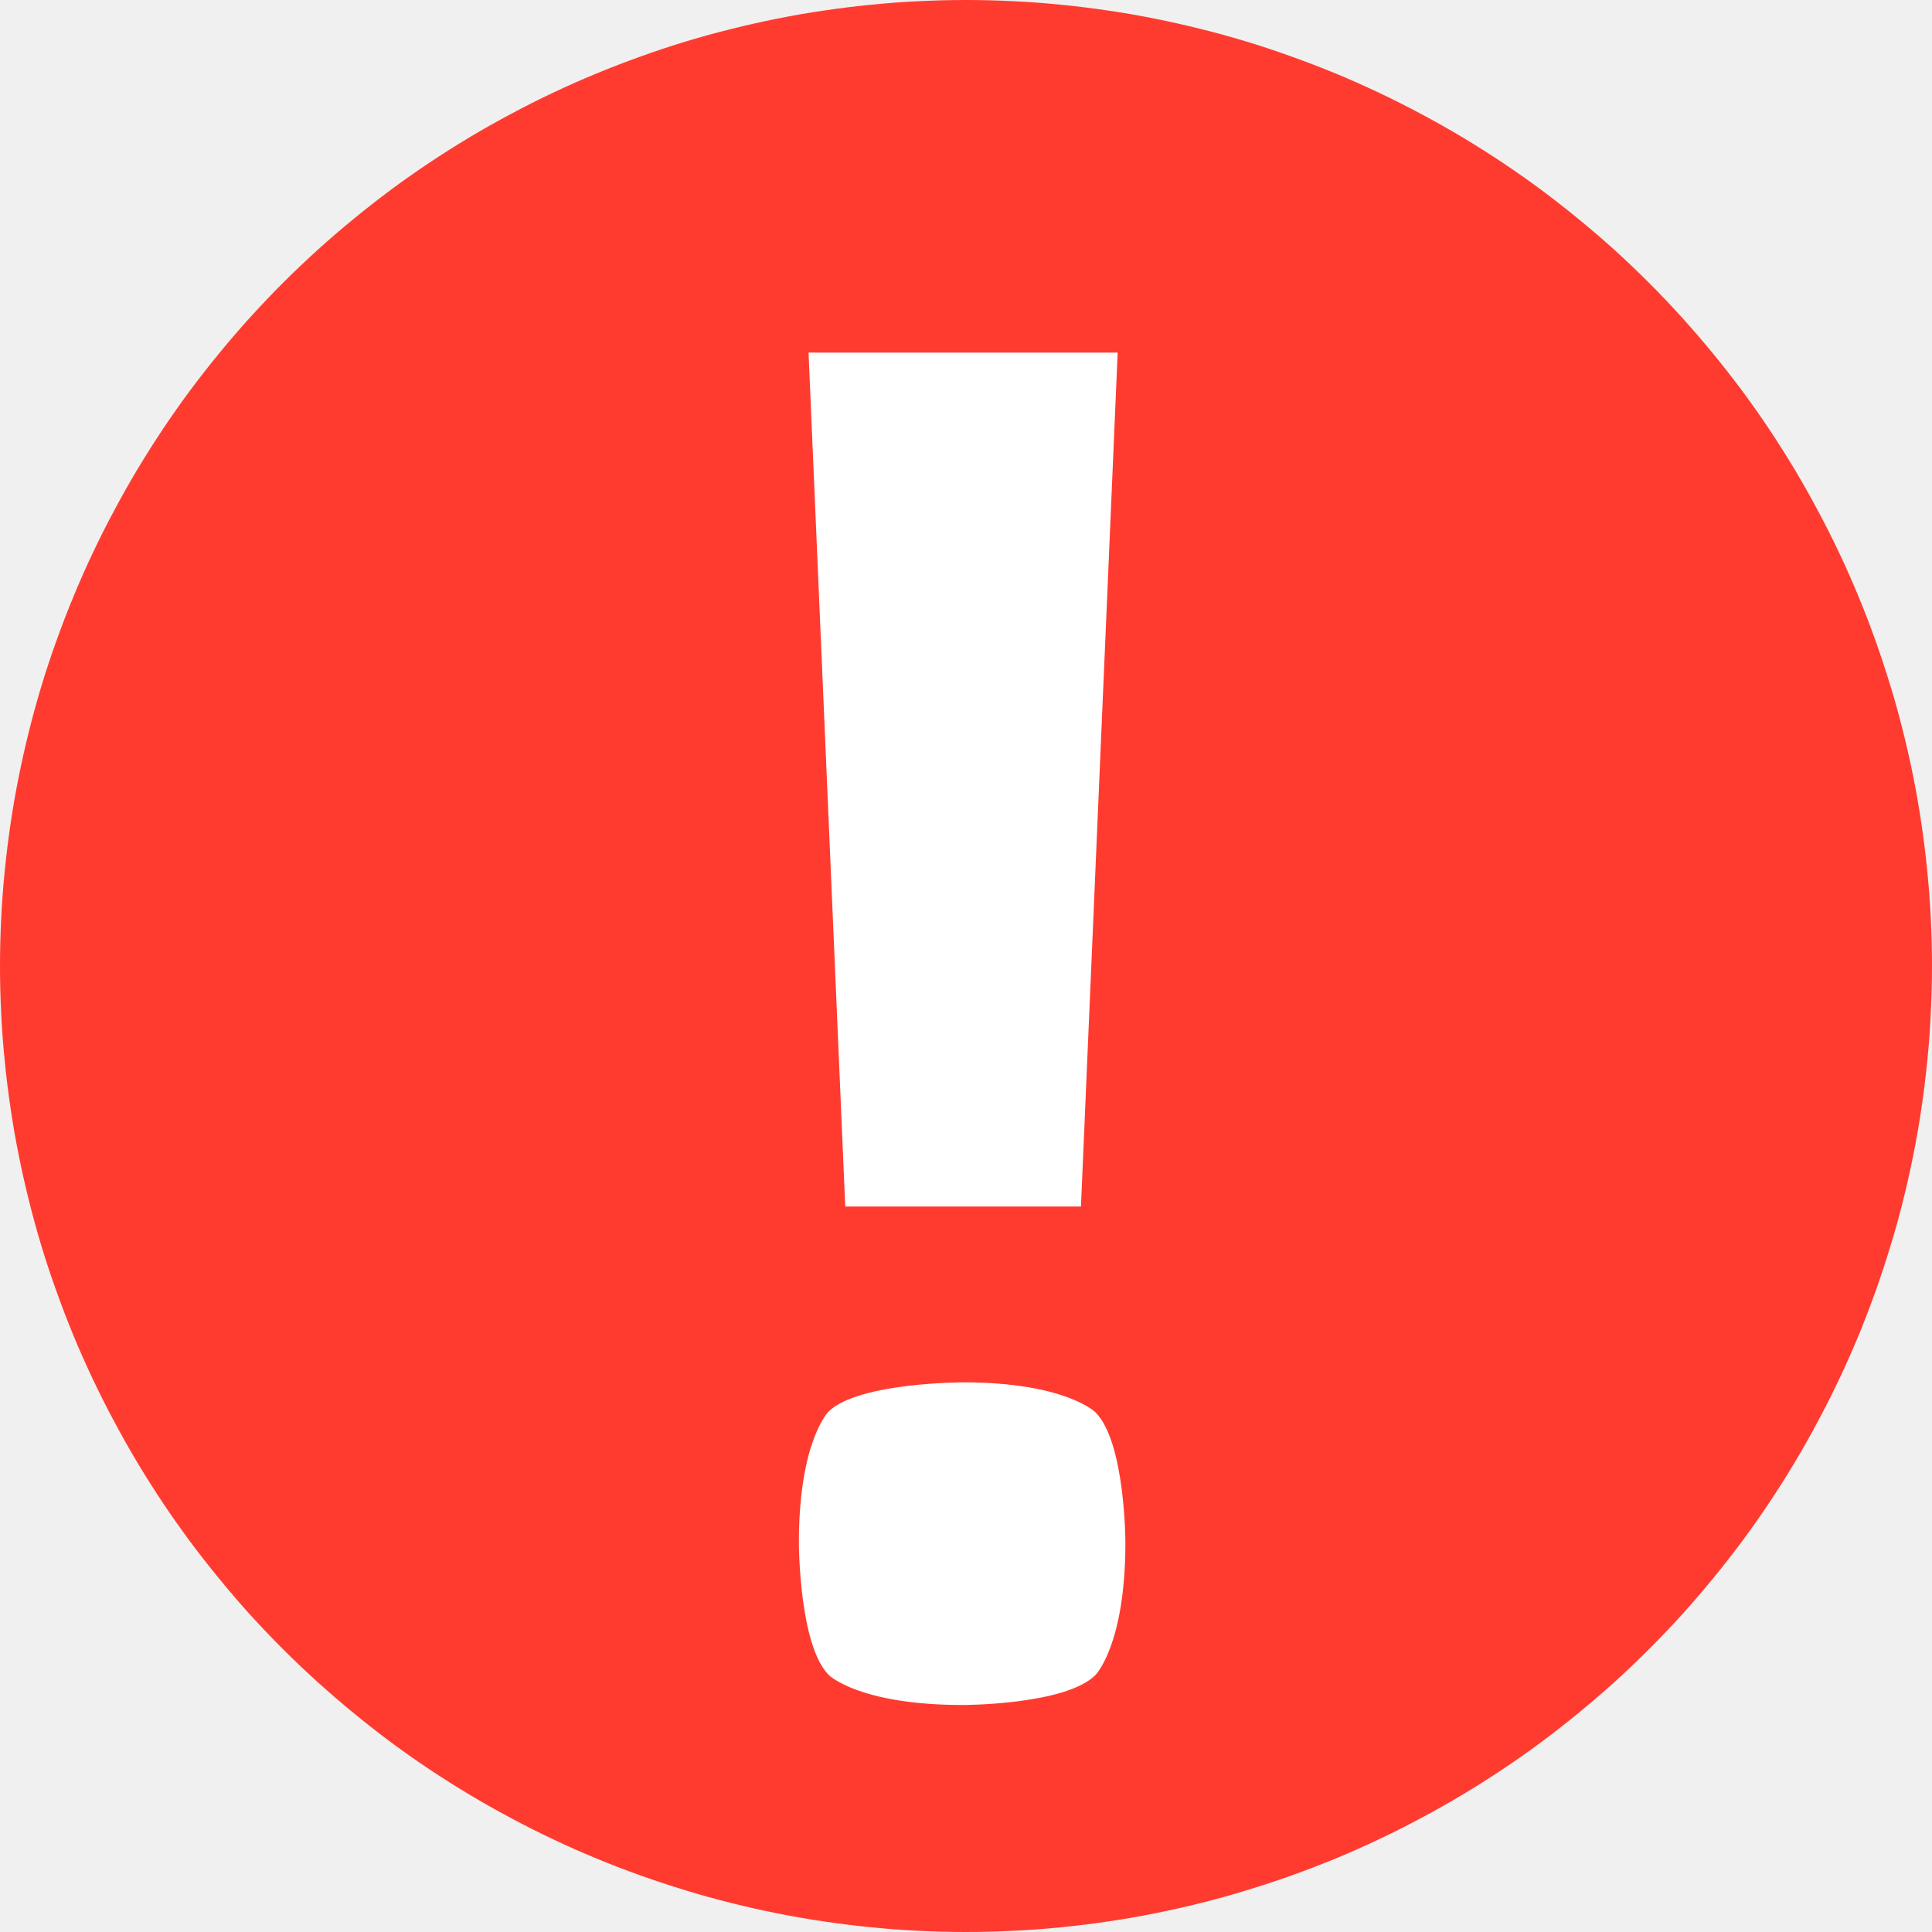
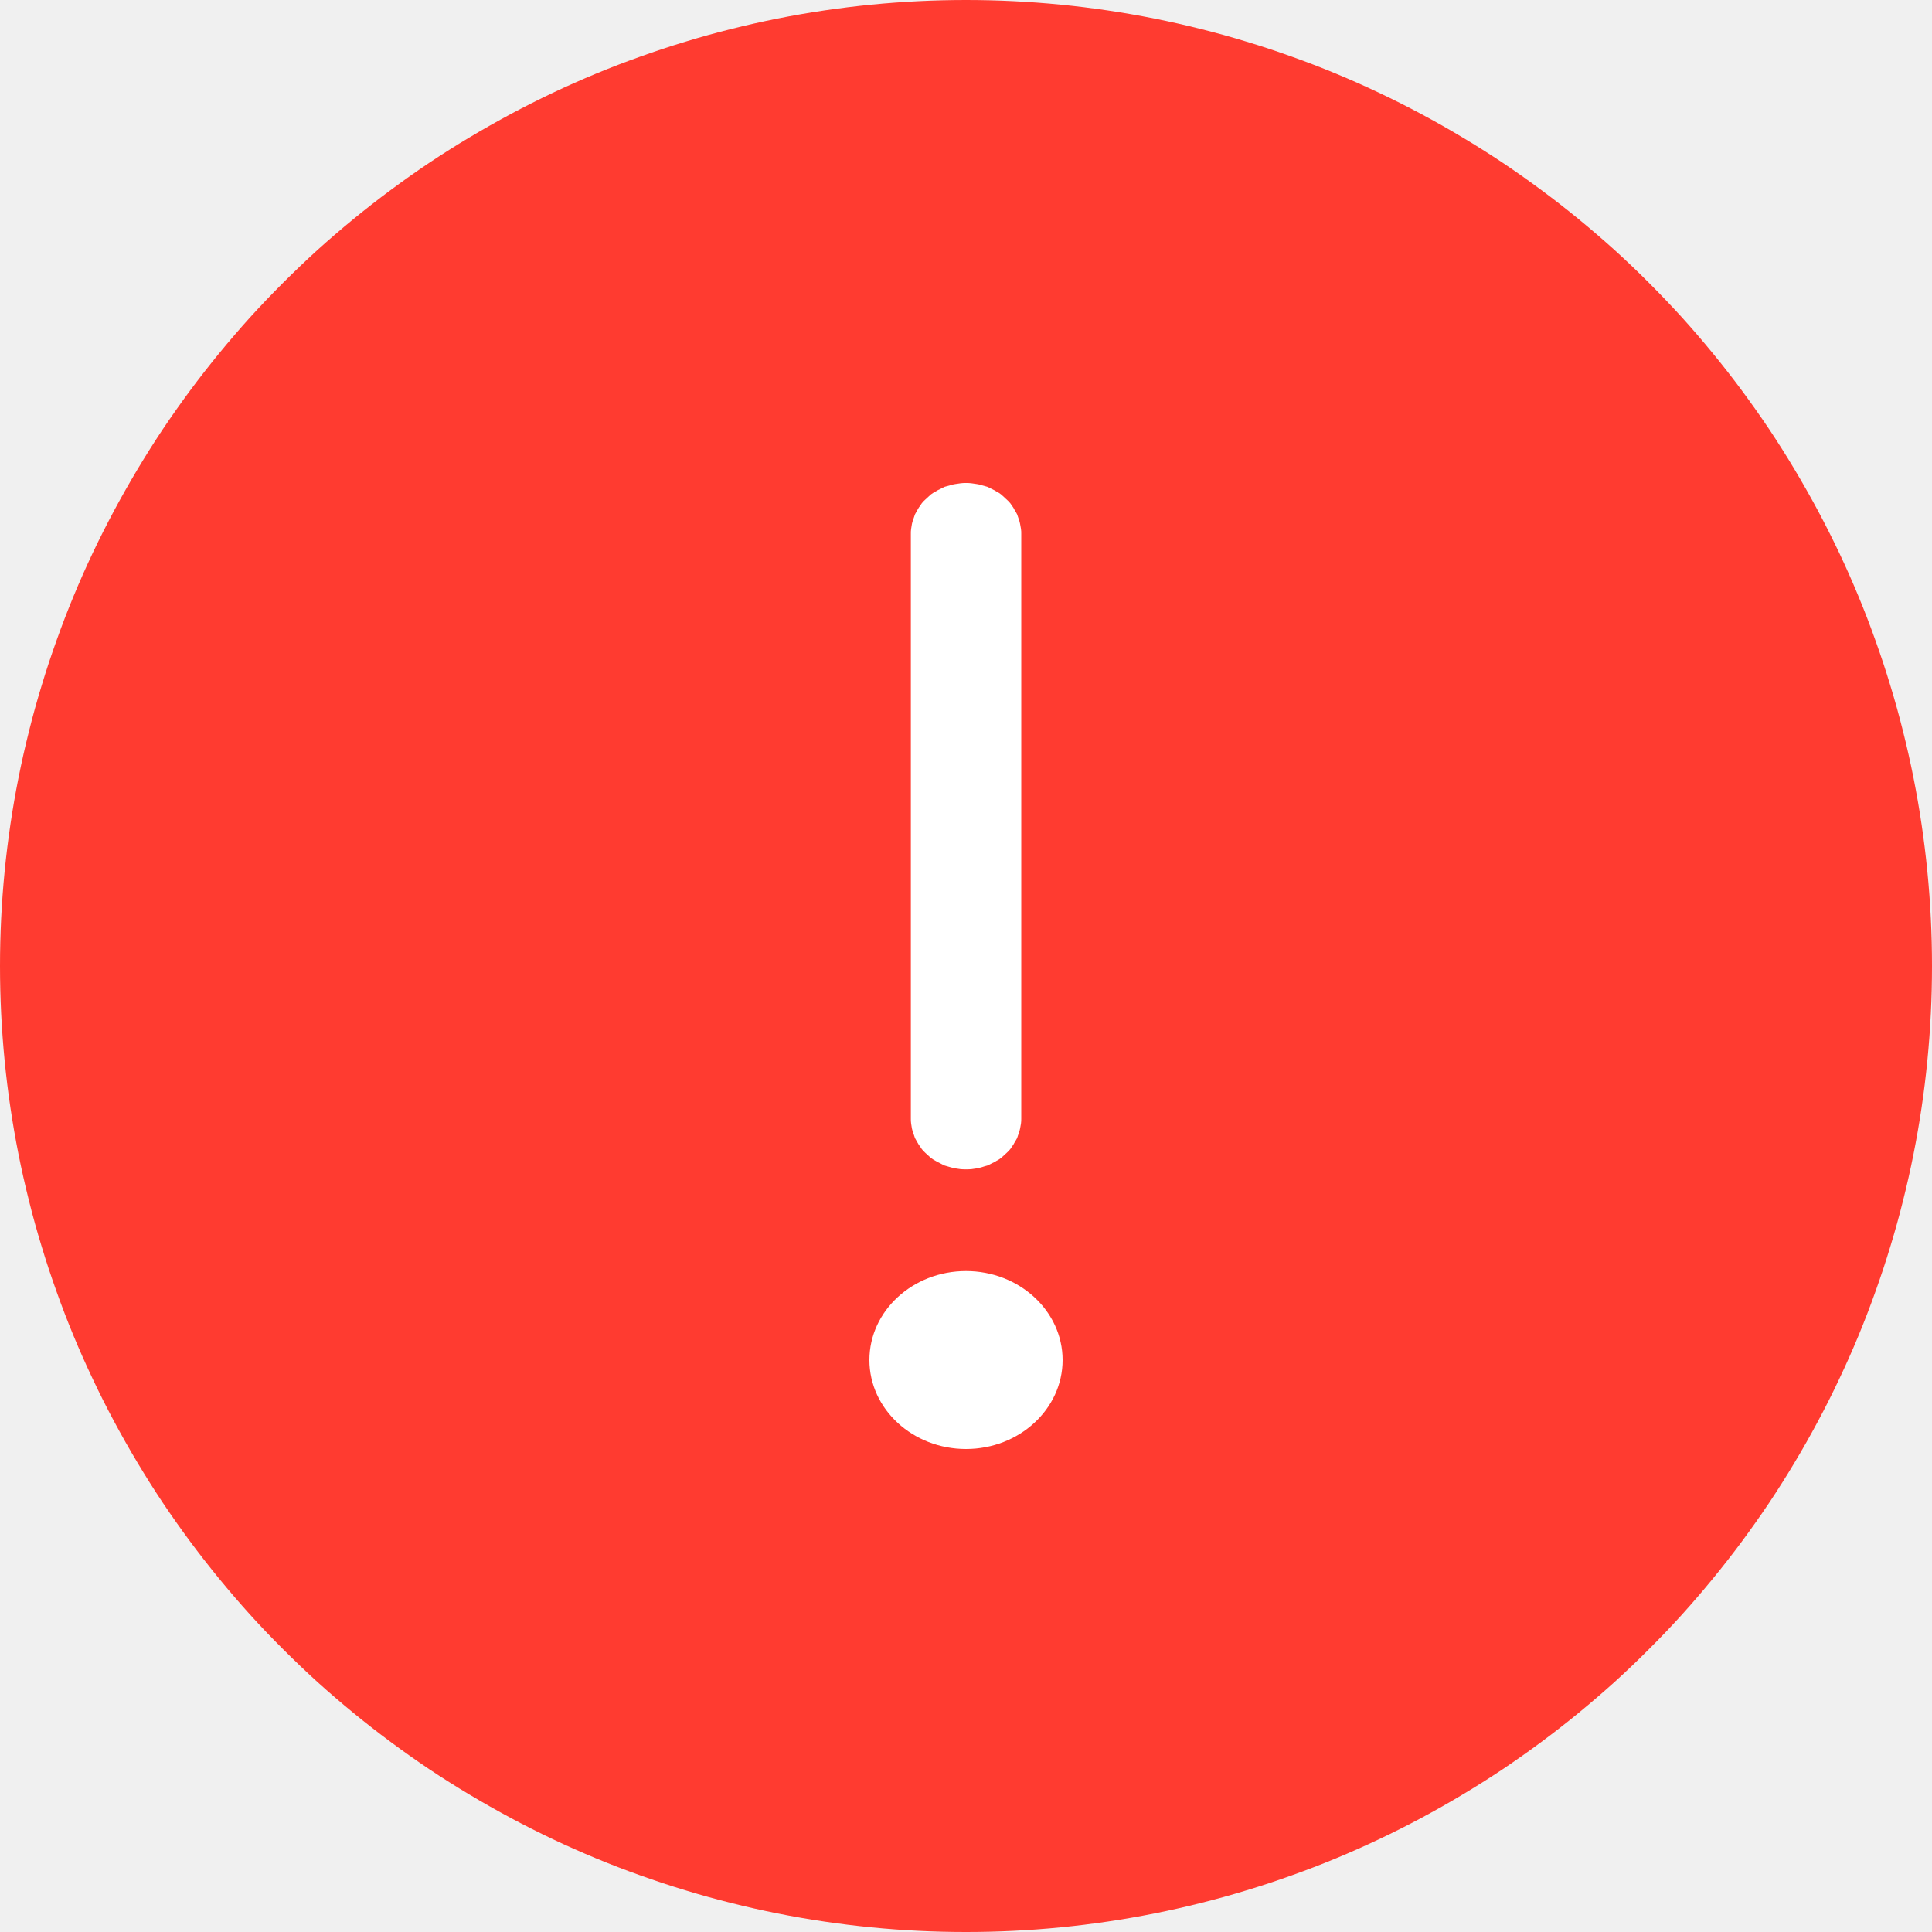
- <svg xmlns="http://www.w3.org/2000/svg" width="16" height="16" viewBox="0 0 16 16" fill="none">
-   <path fill="#FF3B30" d="M0 8Q0 7.804 0.01 7.607Q0.019 7.411 0.039 7.216Q0.058 7.02 0.087 6.826Q0.115 6.632 0.154 6.439Q0.192 6.247 0.24 6.056Q0.287 5.866 0.344 5.678Q0.401 5.49 0.468 5.305Q0.534 5.12 0.609 4.939Q0.684 4.757 0.768 4.58Q0.852 4.402 0.945 4.229Q1.037 4.056 1.138 3.887Q1.239 3.719 1.348 3.555Q1.457 3.392 1.574 3.234Q1.691 3.077 1.816 2.925Q1.94 2.773 2.072 2.628Q2.204 2.482 2.343 2.343Q2.482 2.204 2.628 2.072Q2.773 1.94 2.925 1.816Q3.077 1.691 3.234 1.574Q3.392 1.457 3.555 1.348Q3.719 1.239 3.887 1.138Q4.056 1.037 4.229 0.945Q4.402 0.852 4.58 0.768Q4.757 0.684 4.939 0.609Q5.12 0.534 5.305 0.468Q5.49 0.401 5.678 0.344Q5.866 0.287 6.056 0.24Q6.247 0.192 6.439 0.154Q6.632 0.115 6.826 0.087Q7.02 0.058 7.216 0.039Q7.411 0.019 7.607 0.01Q7.804 0 8 0Q8.196 0 8.393 0.01Q8.589 0.019 8.784 0.039Q8.98 0.058 9.174 0.087Q9.368 0.115 9.561 0.154Q9.753 0.192 9.944 0.24Q10.134 0.287 10.322 0.344Q10.51 0.401 10.695 0.468Q10.88 0.534 11.062 0.609Q11.243 0.684 11.42 0.768Q11.598 0.852 11.771 0.945Q11.944 1.037 12.113 1.138Q12.281 1.239 12.445 1.348Q12.608 1.457 12.766 1.574Q12.923 1.691 13.075 1.816Q13.227 1.94 13.373 2.072Q13.518 2.204 13.657 2.343Q13.796 2.482 13.928 2.628Q14.059 2.773 14.184 2.925Q14.309 3.077 14.426 3.234Q14.543 3.392 14.652 3.555Q14.761 3.719 14.862 3.887Q14.963 4.056 15.055 4.229Q15.148 4.402 15.232 4.58Q15.316 4.757 15.391 4.939Q15.466 5.12 15.532 5.305Q15.598 5.49 15.655 5.678Q15.713 5.866 15.76 6.056Q15.808 6.247 15.846 6.439Q15.885 6.632 15.913 6.826Q15.942 7.02 15.961 7.216Q15.981 7.411 15.99 7.607Q16 7.804 16 8Q16 8.196 15.99 8.393Q15.981 8.589 15.961 8.784Q15.942 8.98 15.913 9.174Q15.885 9.368 15.846 9.561Q15.808 9.753 15.76 9.944Q15.713 10.134 15.655 10.322Q15.598 10.51 15.532 10.695Q15.466 10.88 15.391 11.062Q15.316 11.243 15.232 11.42Q15.148 11.598 15.055 11.771Q14.963 11.944 14.862 12.113Q14.761 12.281 14.652 12.445Q14.543 12.608 14.426 12.766Q14.309 12.923 14.184 13.075Q14.059 13.227 13.928 13.373Q13.796 13.518 13.657 13.657Q13.518 13.796 13.373 13.928Q13.227 14.059 13.075 14.184Q12.923 14.309 12.766 14.426Q12.608 14.543 12.445 14.652Q12.281 14.761 12.113 14.862Q11.944 14.963 11.771 15.055Q11.598 15.148 11.42 15.232Q11.243 15.316 11.062 15.391Q10.88 15.466 10.695 15.532Q10.51 15.598 10.322 15.655Q10.134 15.713 9.944 15.76Q9.753 15.808 9.561 15.846Q9.368 15.885 9.174 15.913Q8.98 15.942 8.784 15.961Q8.589 15.981 8.393 15.99Q8.196 16 8 16Q7.804 16 7.607 15.99Q7.411 15.981 7.216 15.961Q7.02 15.942 6.826 15.913Q6.632 15.885 6.439 15.846Q6.247 15.808 6.056 15.76Q5.866 15.713 5.678 15.655Q5.49 15.598 5.305 15.532Q5.12 15.466 4.939 15.391Q4.757 15.316 4.58 15.232Q4.402 15.148 4.229 15.055Q4.056 14.963 3.887 14.862Q3.719 14.761 3.555 14.652Q3.392 14.543 3.234 14.426Q3.077 14.309 2.925 14.184Q2.773 14.059 2.628 13.928Q2.482 13.796 2.343 13.657Q2.204 13.518 2.072 13.373Q1.94 13.227 1.816 13.075Q1.691 12.923 1.574 12.766Q1.457 12.608 1.348 12.445Q1.239 12.281 1.138 12.113Q1.037 11.944 0.945 11.771Q0.852 11.598 0.768 11.42Q0.684 11.243 0.609 11.062Q0.534 10.88 0.468 10.695Q0.401 10.51 0.344 10.322Q0.287 10.134 0.24 9.944Q0.192 9.753 0.154 9.561Q0.115 9.368 0.087 9.174Q0.058 8.98 0.039 8.784Q0.019 8.589 0.01 8.393Q0 8.196 0 8Z">
+ <svg xmlns="http://www.w3.org/2000/svg" width="20" height="20" viewBox="0 0 20 20" fill="none">
+   <path fill="#FF3B30" d="M0 10Q0 9.755 0.012 9.509Q0.024 9.264 0.048 9.02Q0.072 8.776 0.108 8.533Q0.144 8.29 0.192 8.049Q0.24 7.808 0.3 7.57Q0.359 7.332 0.431 7.097Q0.502 6.862 0.585 6.631Q0.667 6.4 0.761 6.173Q0.855 5.946 0.96 5.724Q1.065 5.503 1.181 5.286Q1.297 5.07 1.423 4.859Q1.549 4.648 1.685 4.444Q1.822 4.24 1.968 4.043Q2.114 3.846 2.27 3.656Q2.426 3.466 2.59 3.284Q2.755 3.103 2.929 2.929Q3.103 2.755 3.284 2.59Q3.466 2.426 3.656 2.27Q3.846 2.114 4.043 1.968Q4.24 1.822 4.444 1.685Q4.648 1.549 4.859 1.423Q5.07 1.297 5.286 1.181Q5.503 1.065 5.724 0.96Q5.946 0.855 6.173 0.761Q6.4 0.667 6.631 0.585Q6.862 0.502 7.097 0.431Q7.332 0.359 7.57 0.3Q7.808 0.24 8.049 0.192Q8.29 0.144 8.533 0.108Q8.776 0.072 9.02 0.048Q9.264 0.024 9.509 0.012Q9.755 0 10 0Q10.245 0 10.491 0.012Q10.736 0.024 10.98 0.048Q11.225 0.072 11.467 0.108Q11.71 0.144 11.951 0.192Q12.192 0.24 12.43 0.3Q12.668 0.359 12.903 0.431Q13.138 0.502 13.369 0.585Q13.6 0.667 13.827 0.761Q14.054 0.855 14.275 0.96Q14.498 1.065 14.714 1.181Q14.931 1.297 15.141 1.423Q15.352 1.549 15.556 1.685Q15.76 1.822 15.957 1.968Q16.154 2.114 16.344 2.27Q16.534 2.426 16.716 2.59Q16.898 2.755 17.071 2.929Q17.245 3.103 17.41 3.284Q17.574 3.466 17.73 3.656Q17.886 3.846 18.032 4.043Q18.178 4.24 18.315 4.444Q18.451 4.648 18.577 4.859Q18.703 5.07 18.819 5.286Q18.935 5.503 19.04 5.724Q19.145 5.946 19.239 6.173Q19.333 6.4 19.415 6.631Q19.498 6.862 19.569 7.097Q19.641 7.332 19.7 7.57Q19.76 7.808 19.808 8.049Q19.856 8.29 19.892 8.533Q19.928 8.776 19.952 9.02Q19.976 9.264 19.988 9.509Q20 9.755 20 10Q20 10.245 19.988 10.491Q19.976 10.736 19.952 10.98Q19.928 11.225 19.892 11.467Q19.856 11.71 19.808 11.951Q19.76 12.192 19.7 12.43Q19.641 12.668 19.569 12.903Q19.498 13.138 19.415 13.369Q19.333 13.6 19.239 13.827Q19.145 14.054 19.04 14.275Q18.935 14.498 18.819 14.714Q18.703 14.931 18.577 15.141Q18.451 15.352 18.315 15.556Q18.178 15.76 18.032 15.957Q17.886 16.154 17.73 16.344Q17.574 16.534 17.41 16.716Q17.245 16.898 17.071 17.071Q16.898 17.245 16.716 17.41Q16.534 17.574 16.344 17.73Q16.154 17.886 15.957 18.032Q15.76 18.178 15.556 18.315Q15.352 18.451 15.141 18.577Q14.931 18.703 14.714 18.819Q14.498 18.935 14.275 19.04Q14.054 19.145 13.827 19.239Q13.6 19.333 13.369 19.415Q13.138 19.498 12.903 19.569Q12.668 19.641 12.43 19.7Q12.192 19.76 11.951 19.808Q11.71 19.856 11.467 19.892Q11.225 19.928 10.98 19.952Q10.736 19.976 10.491 19.988Q10.245 20 10 20Q9.755 20 9.509 19.988Q9.264 19.976 9.02 19.952Q8.776 19.928 8.533 19.892Q8.29 19.856 8.049 19.808Q7.808 19.76 7.57 19.7Q7.332 19.641 7.097 19.569Q6.862 19.498 6.631 19.415Q6.4 19.333 6.173 19.239Q5.946 19.145 5.724 19.04Q5.503 18.935 5.286 18.819Q5.07 18.703 4.859 18.577Q4.648 18.451 4.444 18.315Q4.24 18.178 4.043 18.032Q3.846 17.886 3.656 17.73Q3.466 17.574 3.284 17.41Q3.103 17.245 2.929 17.071Q2.755 16.898 2.59 16.716Q2.426 16.534 2.27 16.344Q2.114 16.154 1.968 15.957Q1.822 15.76 1.685 15.556Q1.549 15.352 1.423 15.141Q1.297 14.931 1.181 14.714Q1.065 14.498 0.96 14.275Q0.855 14.054 0.761 13.827Q0.667 13.6 0.585 13.369Q0.502 13.138 0.431 12.903Q0.359 12.668 0.3 12.43Q0.24 12.192 0.192 11.951Q0.144 11.71 0.108 11.467Q0.072 11.225 0.048 10.98Q0.024 10.736 0.012 10.491Q0 10.245 0 10Z">
</path>
-   <path d="M7 9.992L6.696 2.92L9.256 2.92L8.952 9.992L7 9.992ZM7.976 14.12C7.112 14.12 6.864 13.872 6.864 13.872C6.616 13.624 6.616 12.776 6.616 12.776C6.616 11.928 6.864 11.688 6.864 11.688C7.112 11.448 7.976 11.448 7.976 11.448C8.824 11.448 9.072 11.696 9.072 11.696C9.32 11.944 9.32 12.776 9.32 12.776C9.32 13.624 9.072 13.872 9.072 13.872C8.824 14.12 7.976 14.12 7.976 14.12Z" fill="#FFFFFF">
+   <path d="M9 14.079C9 13.571 9.449 13.158 10 13.158C10.551 13.158 11 13.571 11 14.079C11 14.587 10.551 15 10 15C9.449 15 9 14.587 9 14.079ZM10.166 5.024C10.183 5.029 10.2 5.034 10.22 5.039C10.237 5.047 10.255 5.055 10.269 5.063C10.286 5.071 10.303 5.079 10.317 5.089C10.335 5.097 10.349 5.108 10.363 5.118C10.377 5.132 10.392 5.142 10.403 5.155C10.417 5.166 10.429 5.179 10.443 5.192C10.455 5.205 10.466 5.218 10.475 5.234C10.486 5.247 10.495 5.263 10.503 5.279C10.512 5.292 10.52 5.308 10.529 5.324C10.535 5.342 10.54 5.358 10.546 5.374C10.552 5.389 10.557 5.408 10.56 5.424C10.563 5.439 10.566 5.458 10.569 5.474C10.572 5.492 10.572 5.508 10.572 5.526L10.572 11.579C10.572 11.597 10.572 11.613 10.569 11.632C10.566 11.647 10.563 11.666 10.56 11.682C10.557 11.697 10.552 11.716 10.546 11.732C10.54 11.747 10.535 11.763 10.529 11.782C10.52 11.797 10.512 11.813 10.503 11.826C10.495 11.842 10.486 11.858 10.475 11.871C10.466 11.887 10.455 11.9 10.443 11.913C10.429 11.926 10.417 11.94 10.403 11.95C10.392 11.963 10.377 11.974 10.363 11.987C10.349 11.997 10.335 12.008 10.317 12.016C10.303 12.026 10.286 12.034 10.269 12.042C10.255 12.05 10.237 12.058 10.22 12.066C10.2 12.071 10.183 12.076 10.166 12.082C10.149 12.087 10.129 12.092 10.112 12.095C10.095 12.097 10.075 12.1 10.057 12.103C10.037 12.105 10.02 12.105 10 12.105C9.98 12.105 9.963 12.105 9.943 12.103C9.926 12.1 9.906 12.097 9.889 12.095C9.872 12.092 9.852 12.087 9.835 12.082C9.817 12.076 9.8 12.071 9.78 12.066C9.763 12.058 9.746 12.05 9.732 12.042C9.715 12.034 9.697 12.026 9.683 12.016C9.666 12.008 9.652 11.997 9.637 11.987C9.623 11.974 9.609 11.963 9.597 11.95C9.583 11.94 9.572 11.926 9.557 11.913C9.546 11.9 9.535 11.887 9.526 11.871C9.515 11.858 9.506 11.842 9.497 11.826C9.489 11.813 9.48 11.797 9.472 11.782C9.466 11.763 9.46 11.747 9.455 11.732C9.449 11.716 9.443 11.697 9.44 11.682C9.437 11.666 9.435 11.647 9.432 11.632C9.429 11.613 9.429 11.597 9.429 11.579L9.429 5.526C9.429 5.508 9.429 5.492 9.432 5.474C9.435 5.458 9.437 5.439 9.44 5.424C9.443 5.408 9.449 5.389 9.455 5.374C9.46 5.358 9.466 5.342 9.472 5.324C9.48 5.308 9.489 5.292 9.497 5.279C9.506 5.263 9.515 5.247 9.526 5.234C9.535 5.218 9.546 5.205 9.557 5.192C9.572 5.179 9.583 5.166 9.597 5.155C9.609 5.142 9.623 5.132 9.637 5.118C9.652 5.108 9.666 5.097 9.683 5.089C9.697 5.079 9.715 5.071 9.732 5.063C9.746 5.055 9.763 5.047 9.78 5.039C9.8 5.034 9.817 5.029 9.835 5.024C9.852 5.018 9.872 5.013 9.889 5.011C9.906 5.008 9.926 5.005 9.943 5.003C9.963 5 9.98 5 10 5C10.02 5 10.037 5 10.057 5.003C10.075 5.005 10.095 5.008 10.112 5.011C10.129 5.013 10.149 5.018 10.166 5.024Z" fill-rule="evenodd" fill="#FFFFFF">
</path>
</svg>
